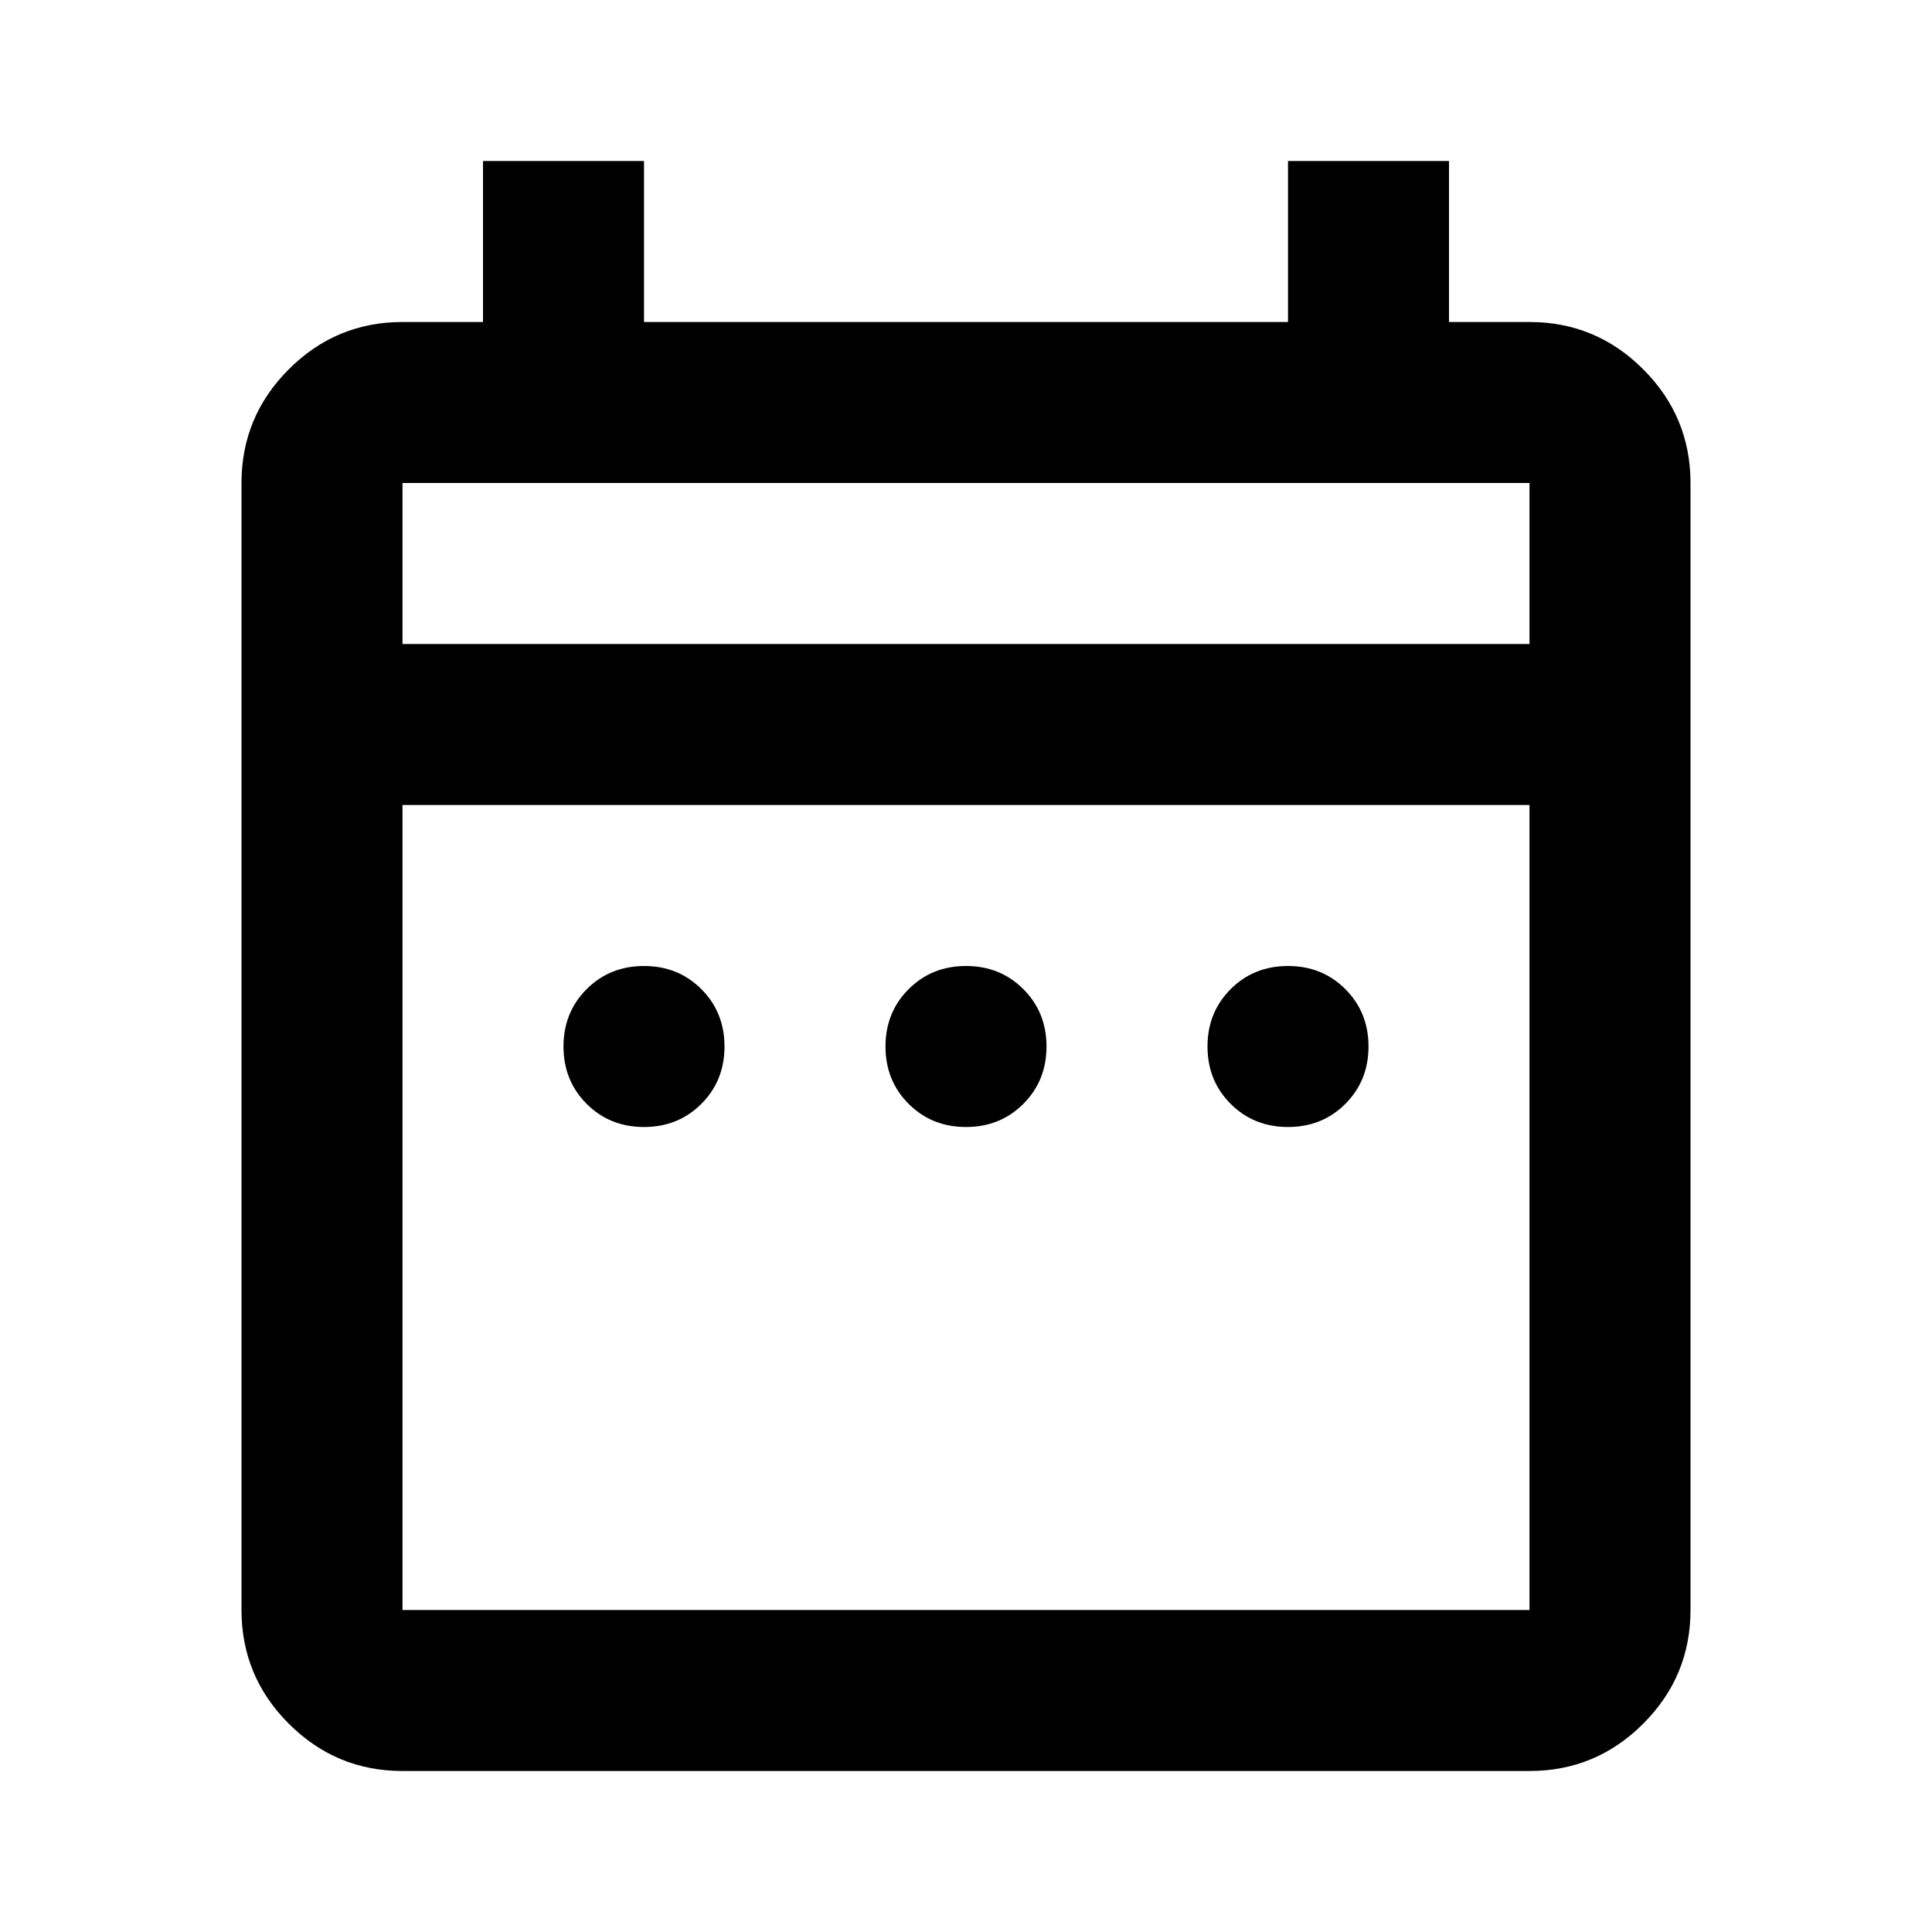
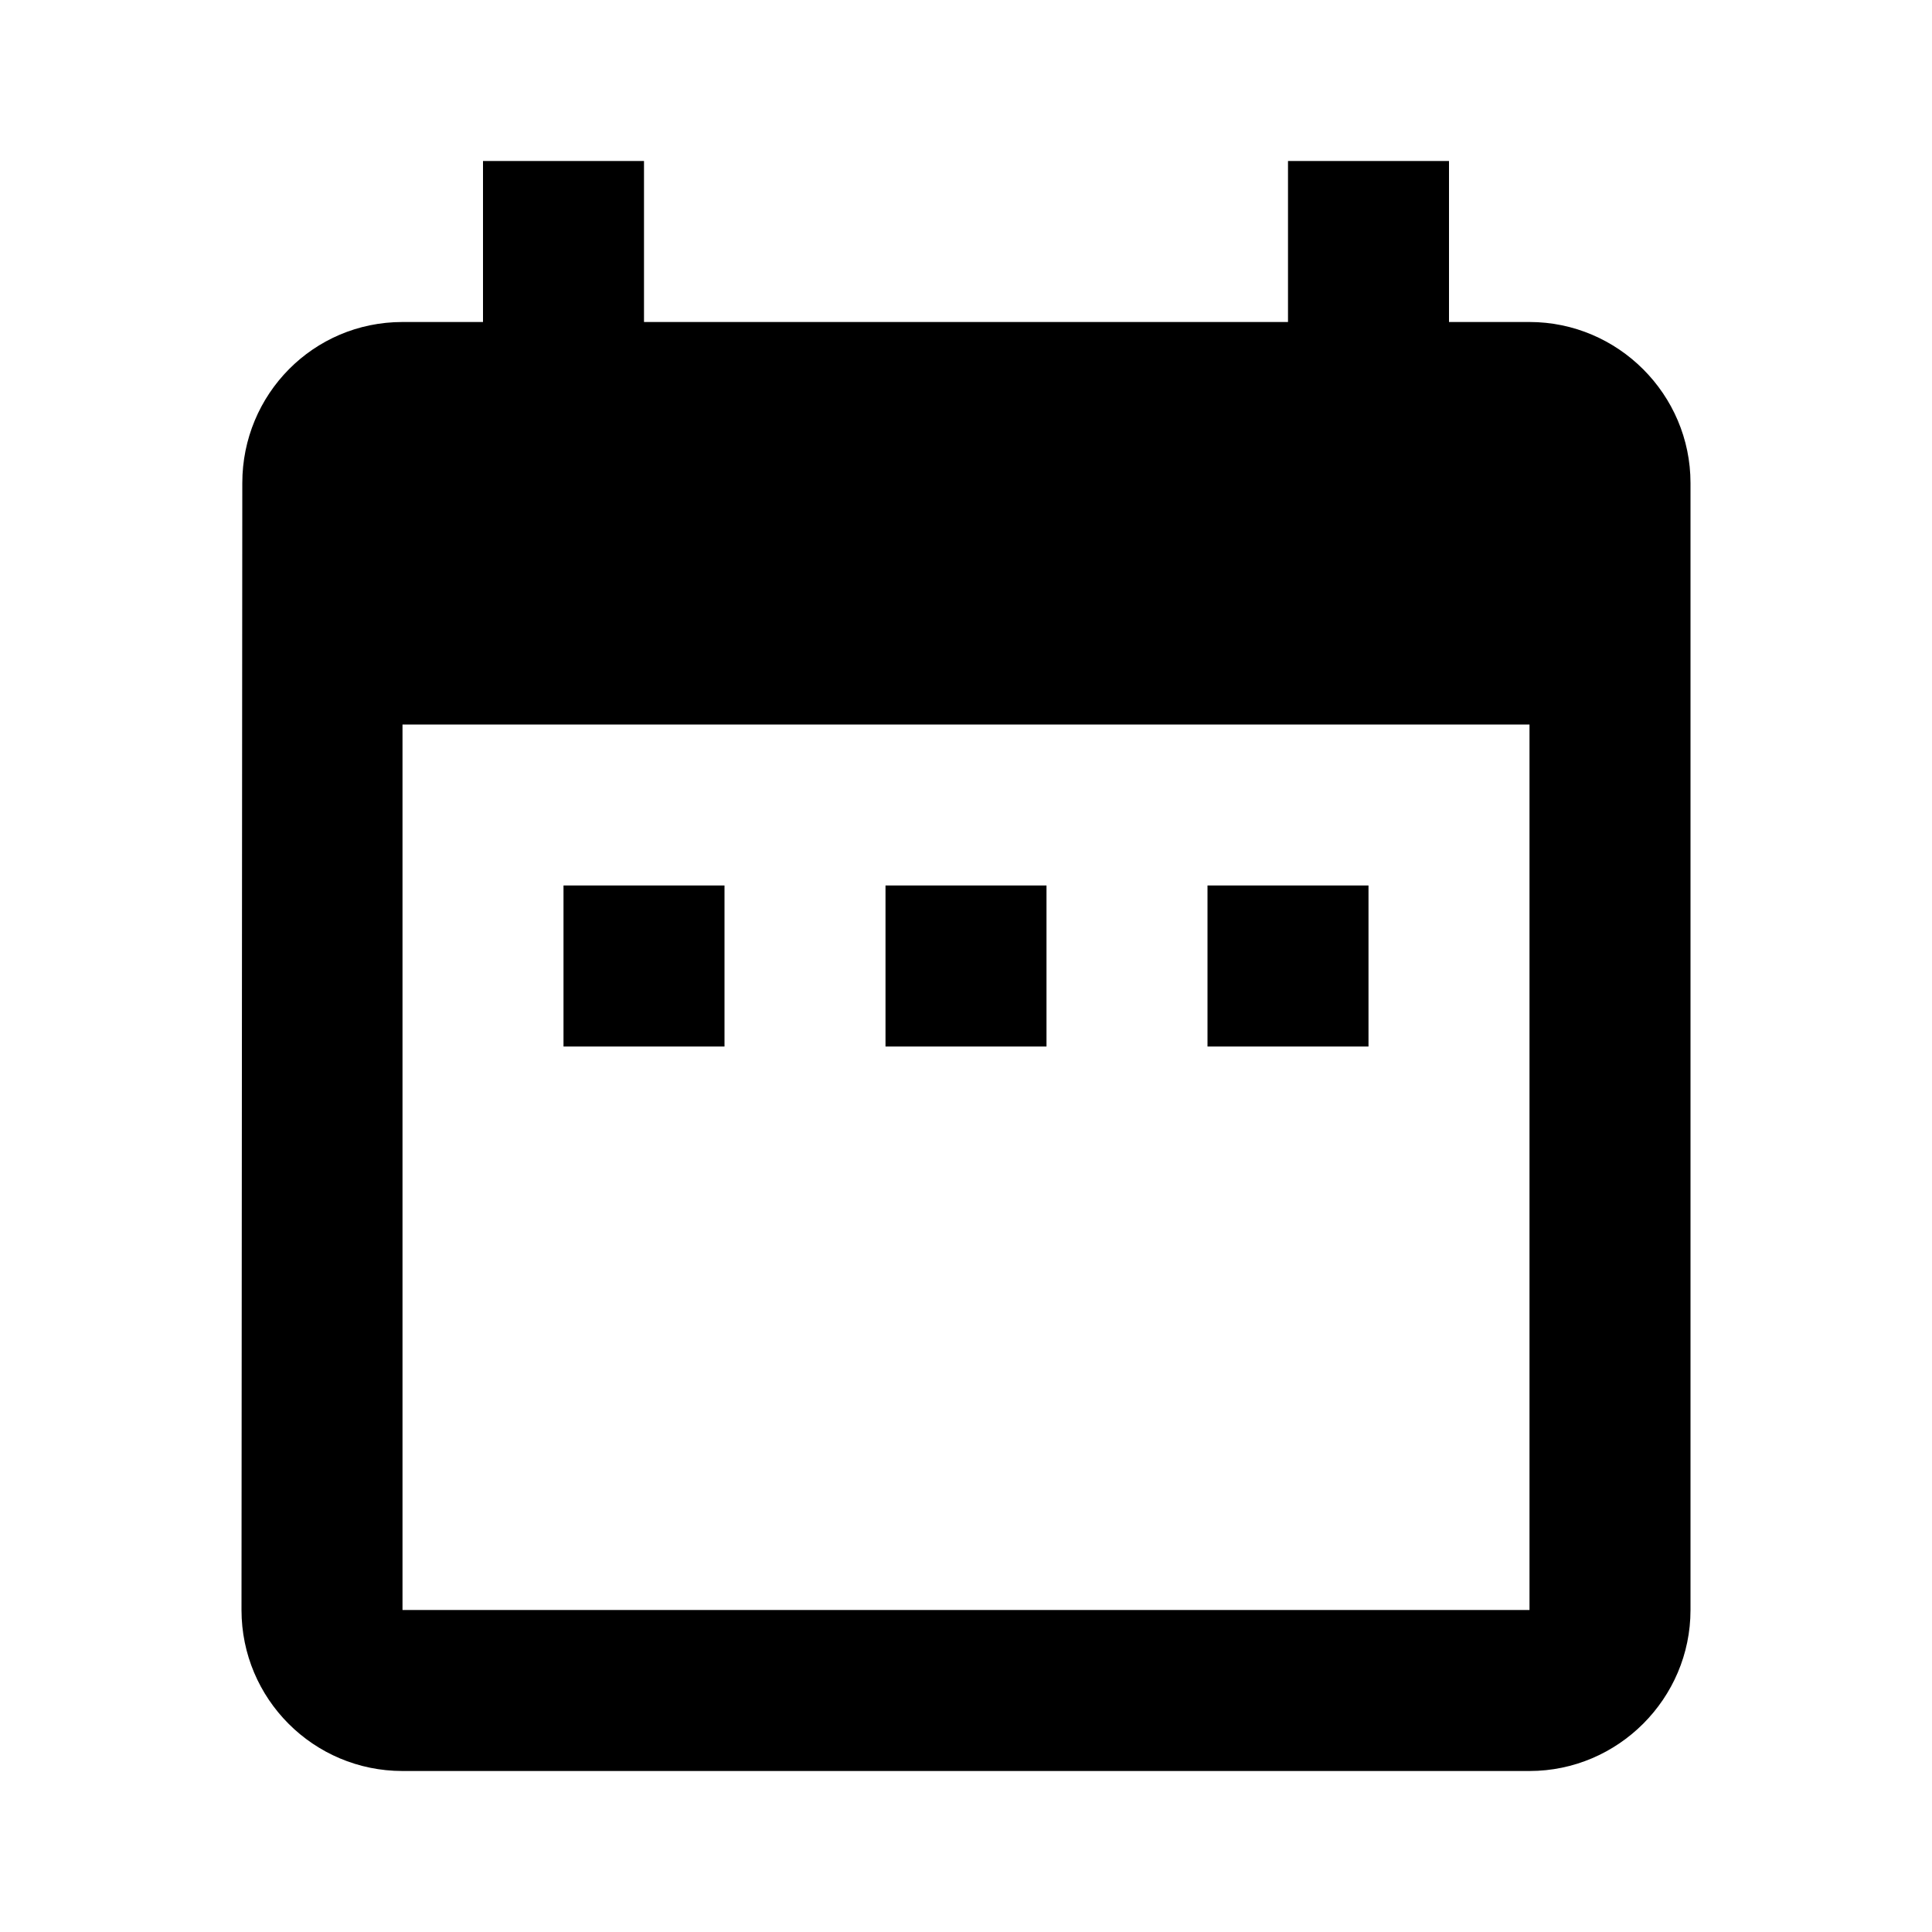
- <svg xmlns="http://www.w3.org/2000/svg" height="24" viewBox="0 -960 960 960" width="24">
-   <path d="M320-400q-17 0-28.5-11.5T280-440q0-17 11.5-28.5T320-480q17 0 28.5 11.5T360-440q0 17-11.5 28.5T320-400Zm160 0q-17 0-28.5-11.5T440-440q0-17 11.5-28.5T480-480q17 0 28.5 11.5T520-440q0 17-11.5 28.5T480-400Zm160 0q-17 0-28.5-11.5T600-440q0-17 11.5-28.5T640-480q17 0 28.5 11.5T680-440q0 17-11.5 28.5T640-400ZM200-80q-33 0-56.5-23.5T120-160v-560q0-33 23.5-56.5T200-800h40v-80h80v80h320v-80h80v80h40q33 0 56.5 23.5T840-720v560q0 33-23.5 56.5T760-80H200Zm0-80h560v-400H200v400Zm0-480h560v-80H200v80Zm0 0v-80 80Z" />
+ <svg xmlns="http://www.w3.org/2000/svg" width="24" height="24" viewBox="0 0 24 24">
+   <path d="M9 11H7v2h2v-2zm4 0h-2v2h2v-2zm4 0h-2v2h2v-2zm2-7h-1V2h-2v2H8V2H6v2H5c-1.11 0-1.99.9-1.99 2L3 20a2 2 0 0 0 2 2h14c1.1 0 2-.9 2-2V6c0-1.1-.9-2-2-2zm0 16H5V9h14v11z" />
</svg>
